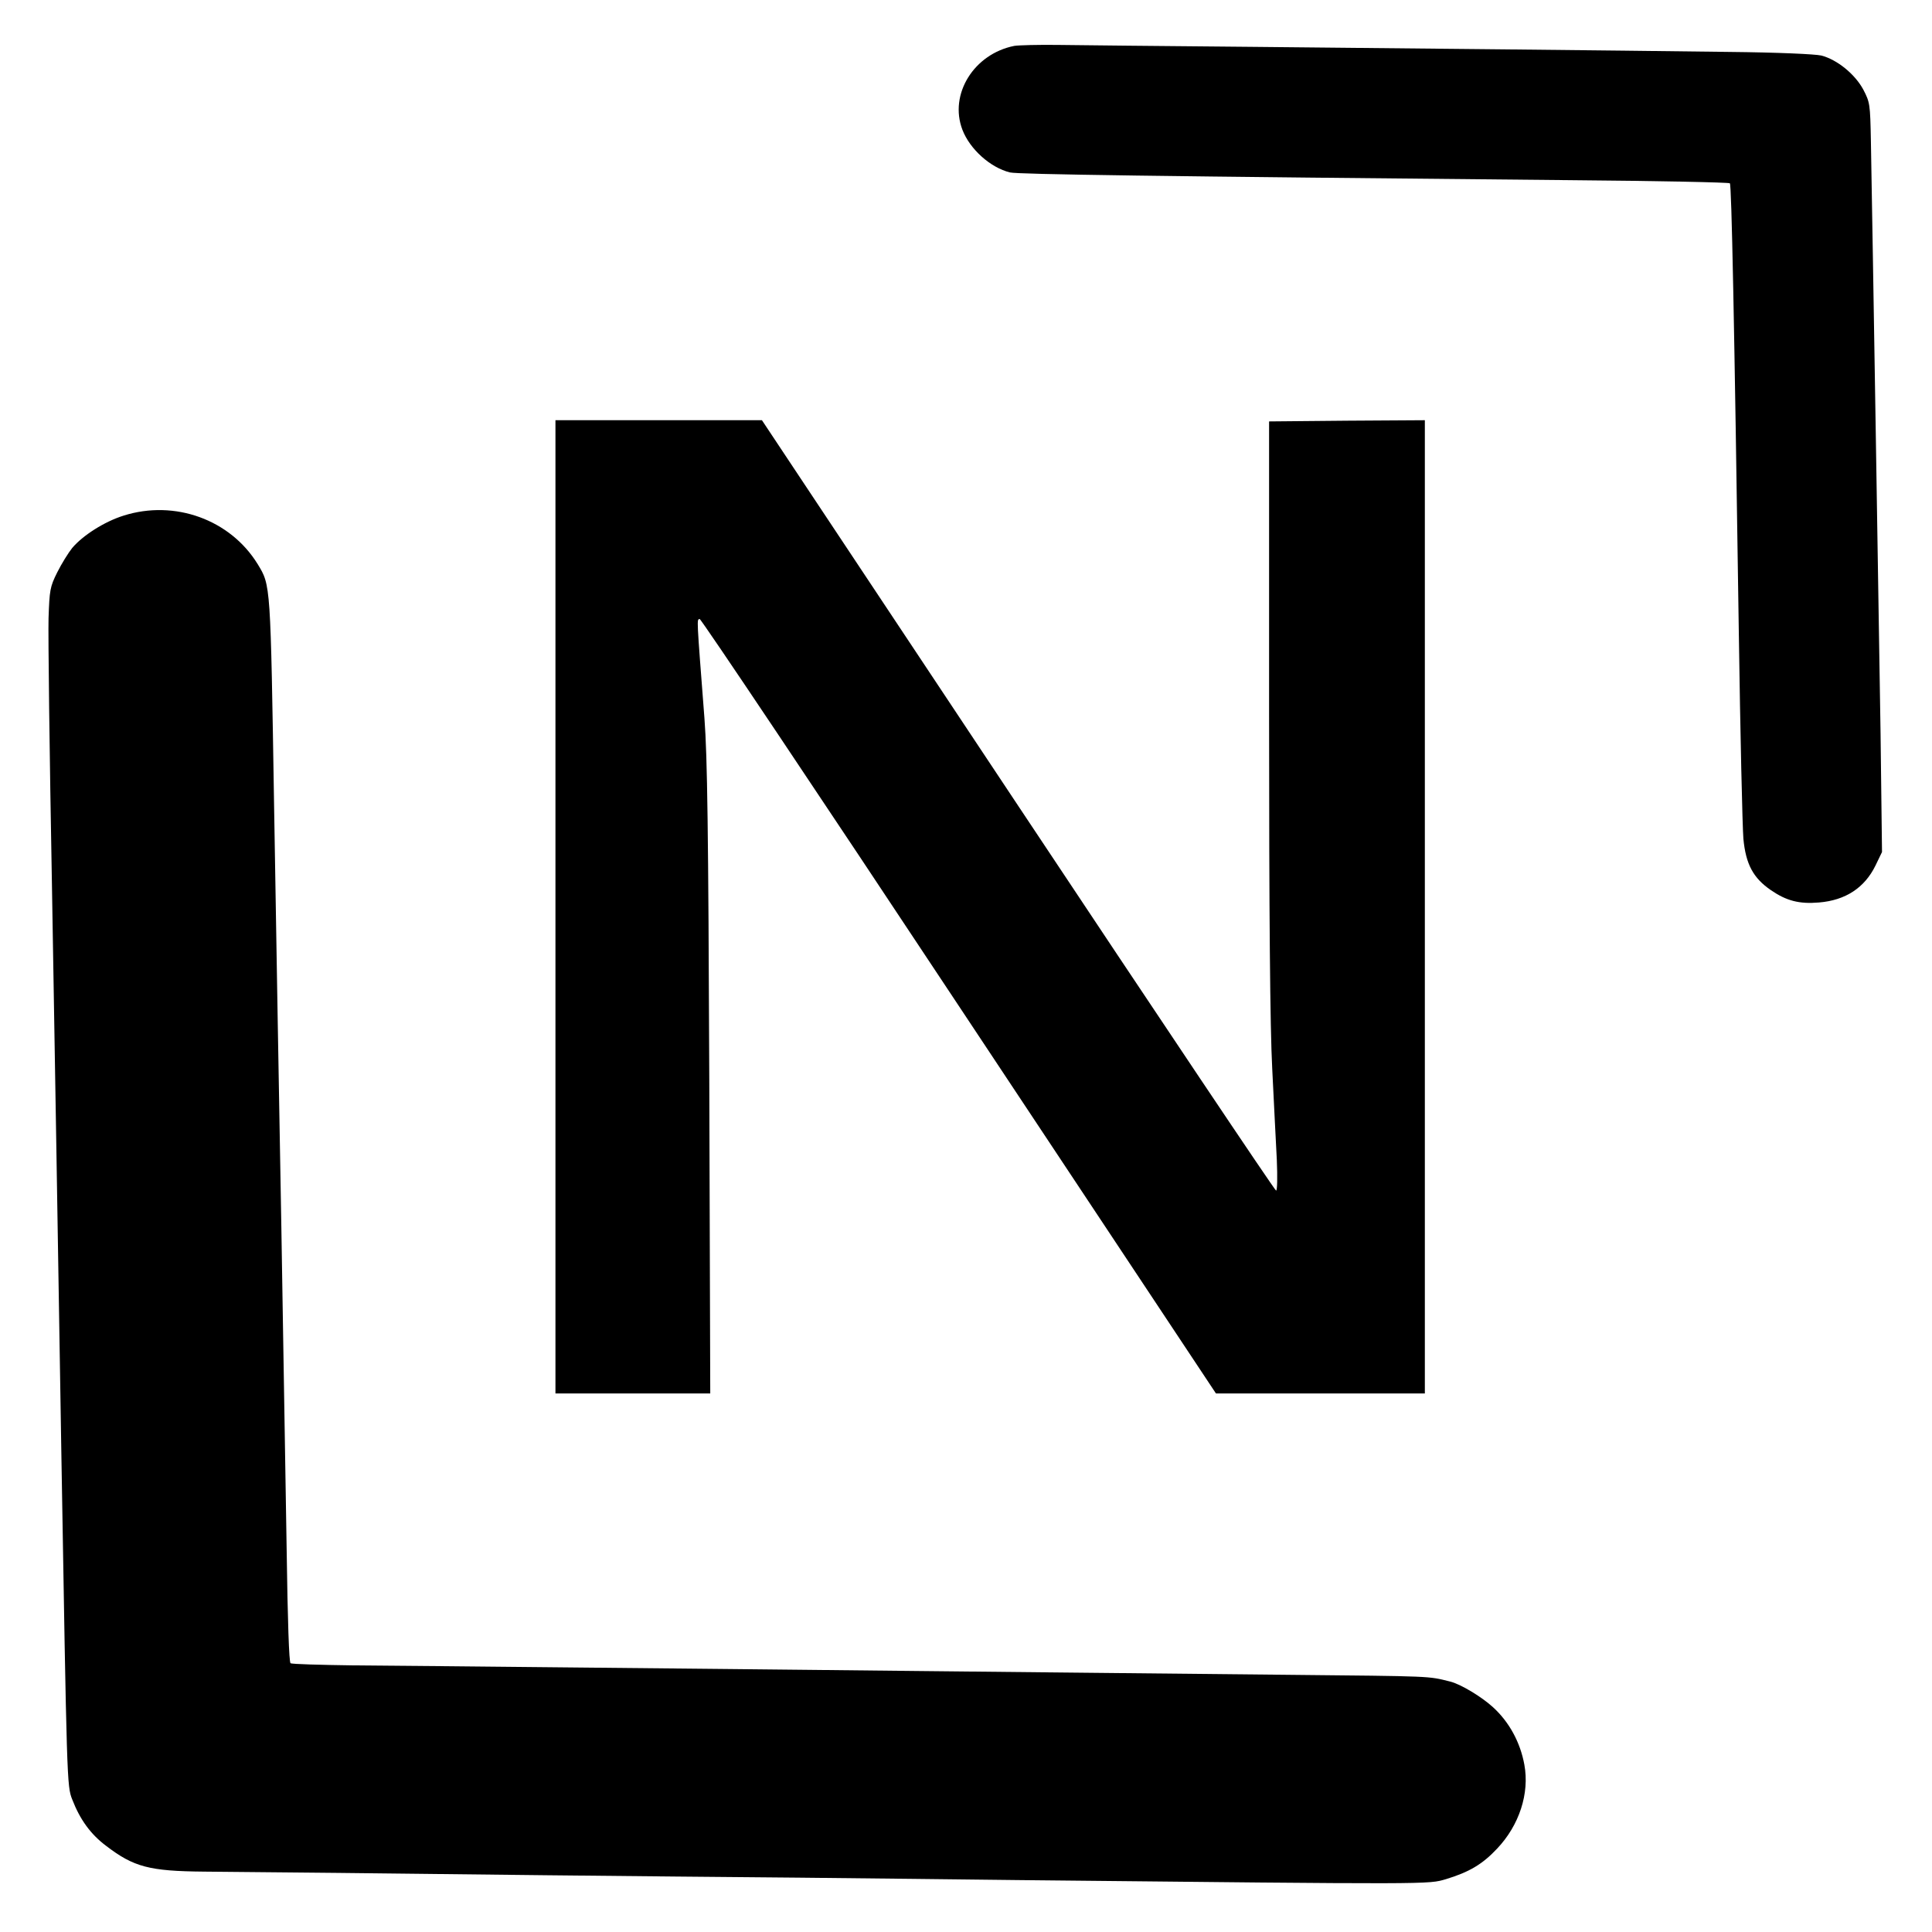
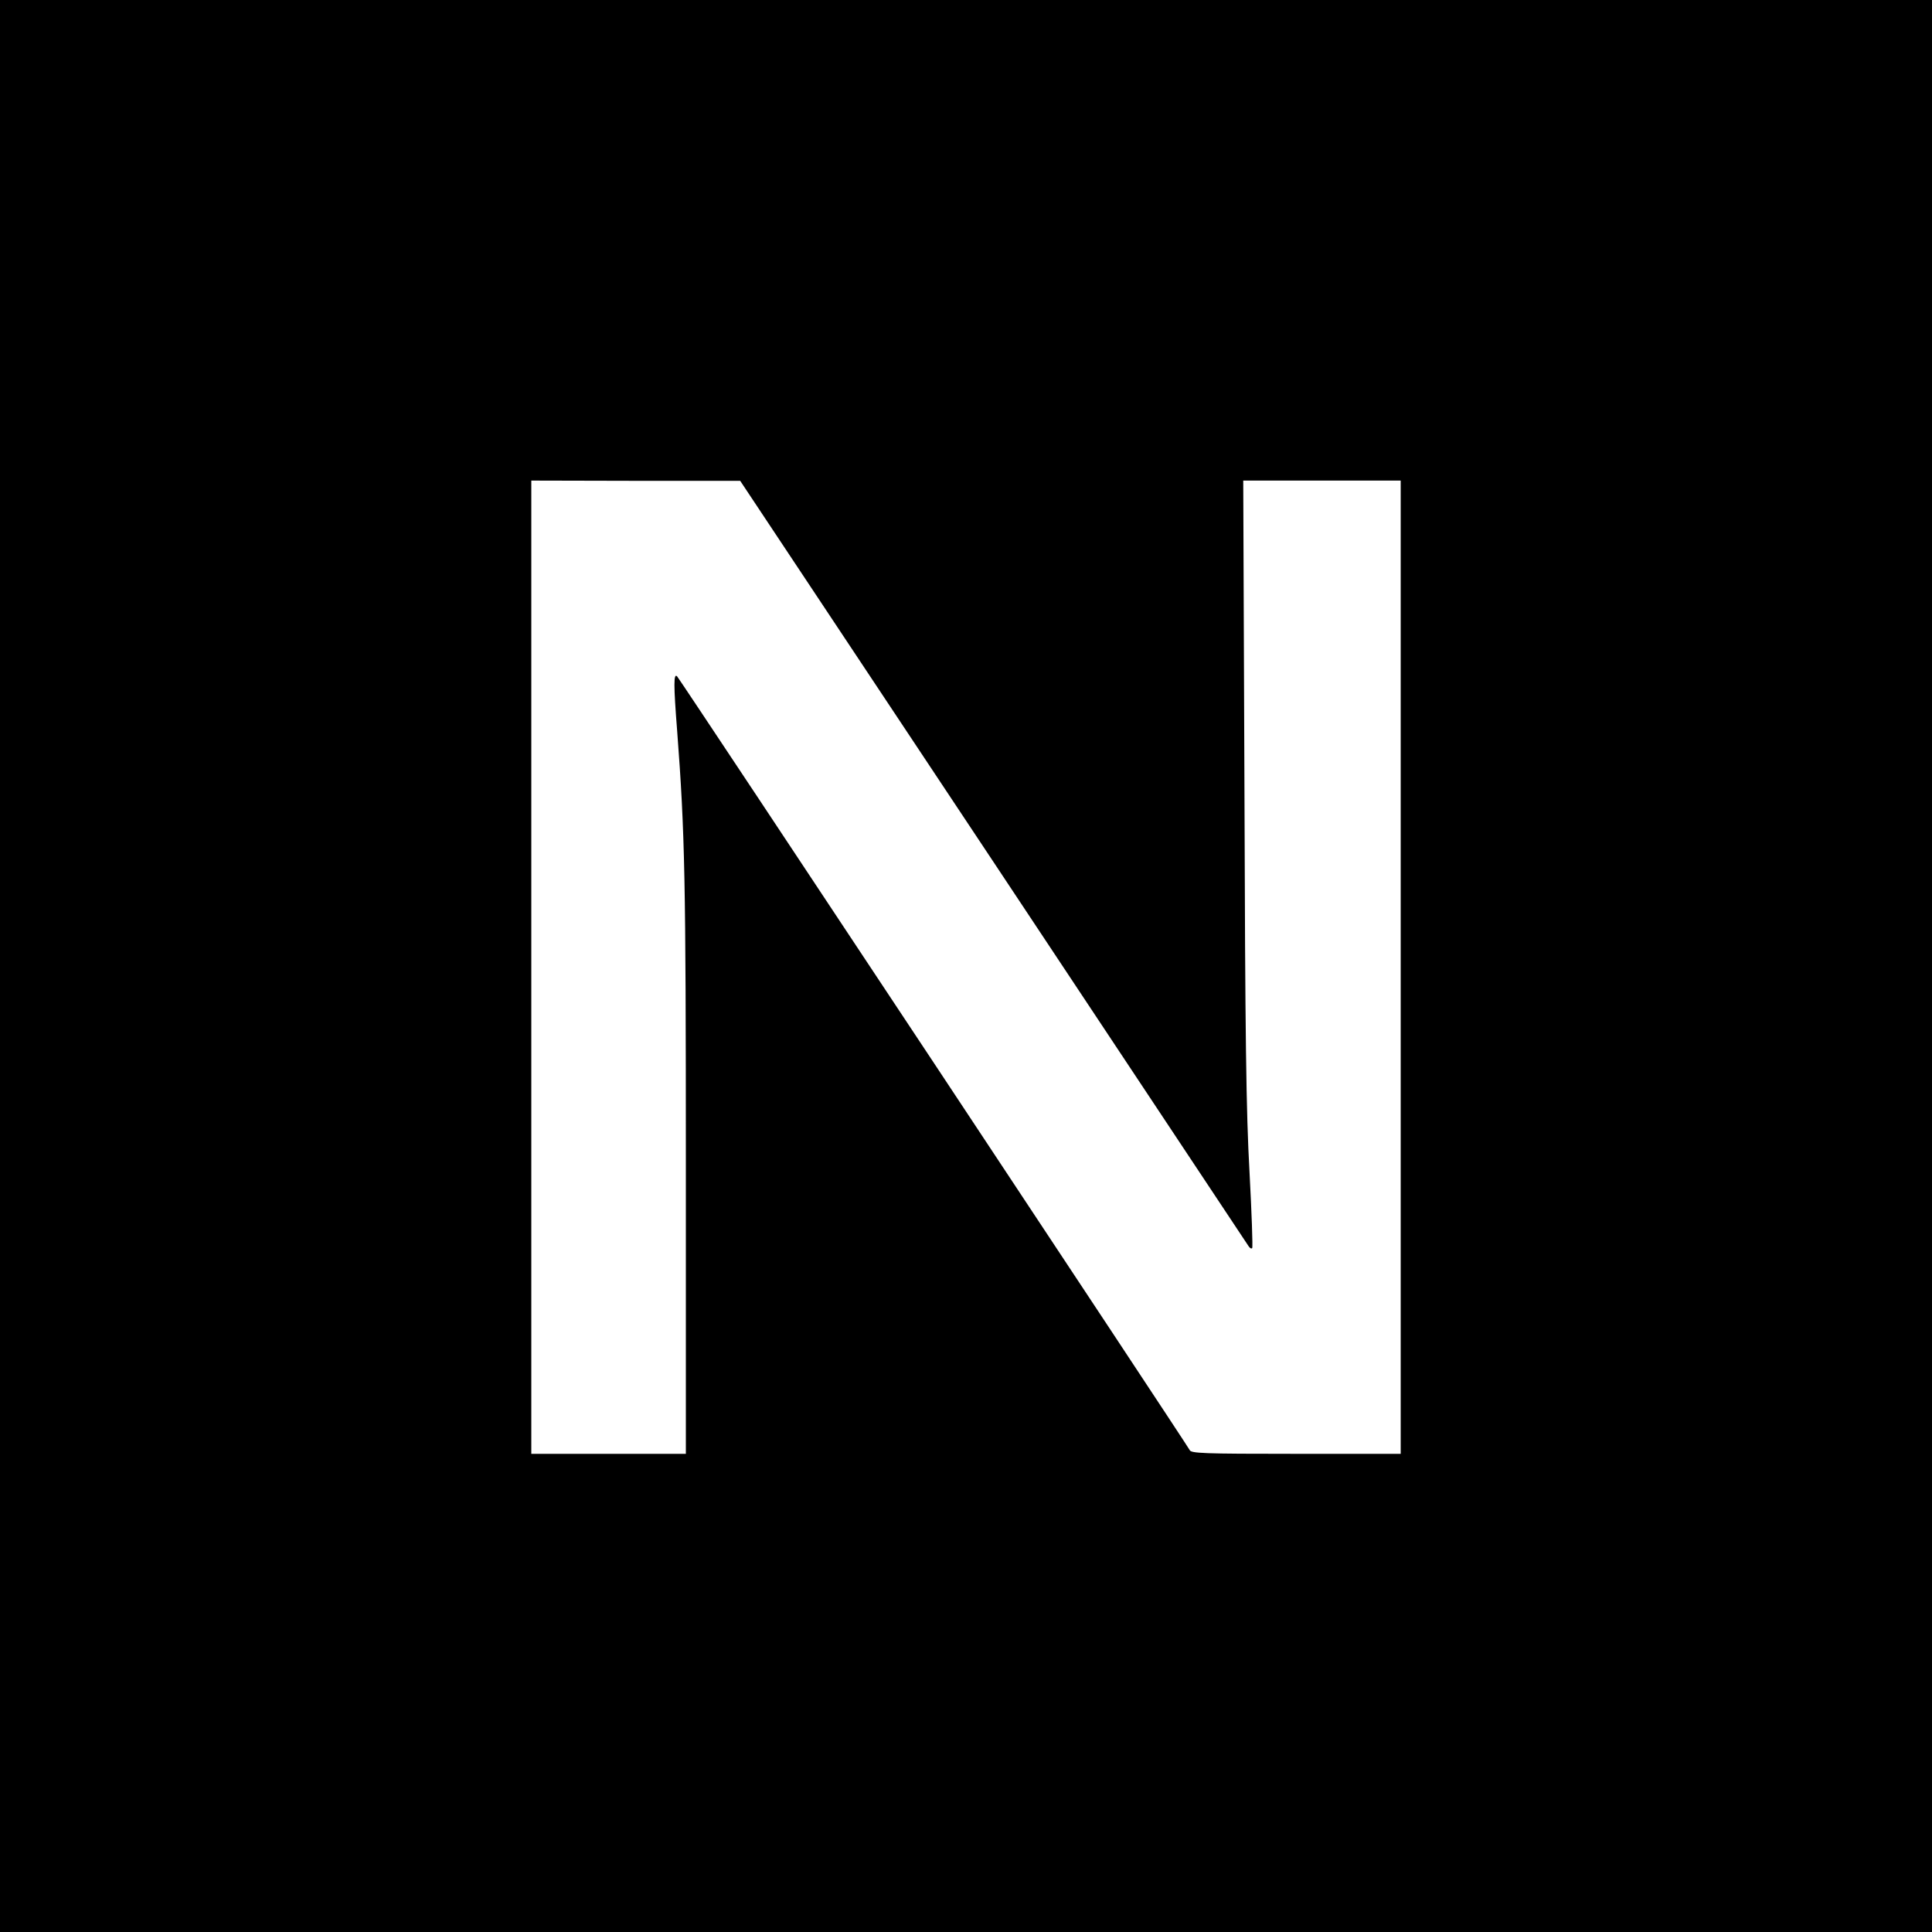
<svg xmlns="http://www.w3.org/2000/svg" version="1.0" width="800pt" height="800pt" viewBox="0 0 800 800" preserveAspectRatio="xMidYMid meet">
  <g transform="translate(0,800) scale(0.1,-0.1)" fill="#000000" stroke="none">
-     <path d="M4200 7810 c-167 -33 -271 -200 -215 -347 31 -81 116 -157 197 -177 35 -8 596 -16 2318 -32 360 -3 658 -9 663 -13 7 -7 18 -545 37 -1856 6 -423 15 -810 19 -858 10 -106 41 -163 114 -213 64 -44 117 -58 199 -51 110 9 189 61 234 153 l27 56 -6 491 c-7 451 -33 2074 -40 2452 -3 156 -4 161 -32 215 -35 64 -108 123 -173 140 -26 6 -180 13 -381 15 -541 7 -1268 14 -1976 21 -363 3 -725 7 -805 8 -80 1 -161 -1 -180 -4z" />
-     <path d="M2300 4245 l0 -2015 321 0 320 0 -4 1298 c-4 1047 -8 1336 -20 1497 -33 428 -32 408 -20 412 5 2 488 -719 1073 -1602 l1065 -1605 433 0 432 0 0 2015 0 2015 -322 -2 -323 -3 0 -1215 c0 -822 4 -1296 13 -1465 7 -137 15 -307 19 -377 3 -74 2 -128 -3 -128 -5 0 -486 718 -1069 1595 l-1060 1595 -427 0 -428 0 0 -2015z" />
-     <path d="M512 5865 c-80 -25 -169 -82 -213 -134 -16 -20 -44 -65 -62 -101 -30 -60 -32 -73 -36 -190 -2 -69 4 -564 14 -1100 9 -536 27 -1596 39 -2355 23 -1366 23 -1381 45 -1436 32 -83 76 -144 140 -192 115 -88 179 -105 407 -107 242 -2 756 -7 1419 -15 303 -3 773 -8 1045 -10 272 -3 680 -7 905 -10 1736 -18 1697 -18 1773 4 95 29 150 61 211 126 92 97 135 229 113 348 -17 93 -63 177 -130 238 -47 43 -133 95 -177 106 -93 23 -64 22 -675 28 -173 2 -614 6 -980 10 -366 4 -795 8 -955 10 -159 2 -603 6 -985 10 -382 4 -808 8 -946 9 -138 2 -255 5 -261 9 -6 4 -12 175 -16 469 -4 255 -14 857 -22 1338 -9 481 -22 1264 -30 1740 -15 929 -14 915 -68 1004 -113 184 -343 268 -555 201z" />
+     <path d="M0 4000 l0 -4000 4000 0 4000 0 0 4000 0 4000 -4000 0 -4000 0 0 -4000z m4113 432 c576 -867 1052 -1584 1057 -1592 5 -8 12 -12 15 -8 3 3 -2 145 -11 314 -14 249 -18 555 -21 1587 l-5 1277 326 0 326 0 0 -2015 0 -2015 -434 0 c-387 0 -435 2 -440 16 -5 13 -2109 3189 -2122 3203 -15 16 -15 -35 0 -226 32 -423 36 -610 36 -1795 l0 -1198 -320 0 -320 0 0 2015 0 2015 433 -1 432 0 1048 -1577z" />
  </g>
</svg>
